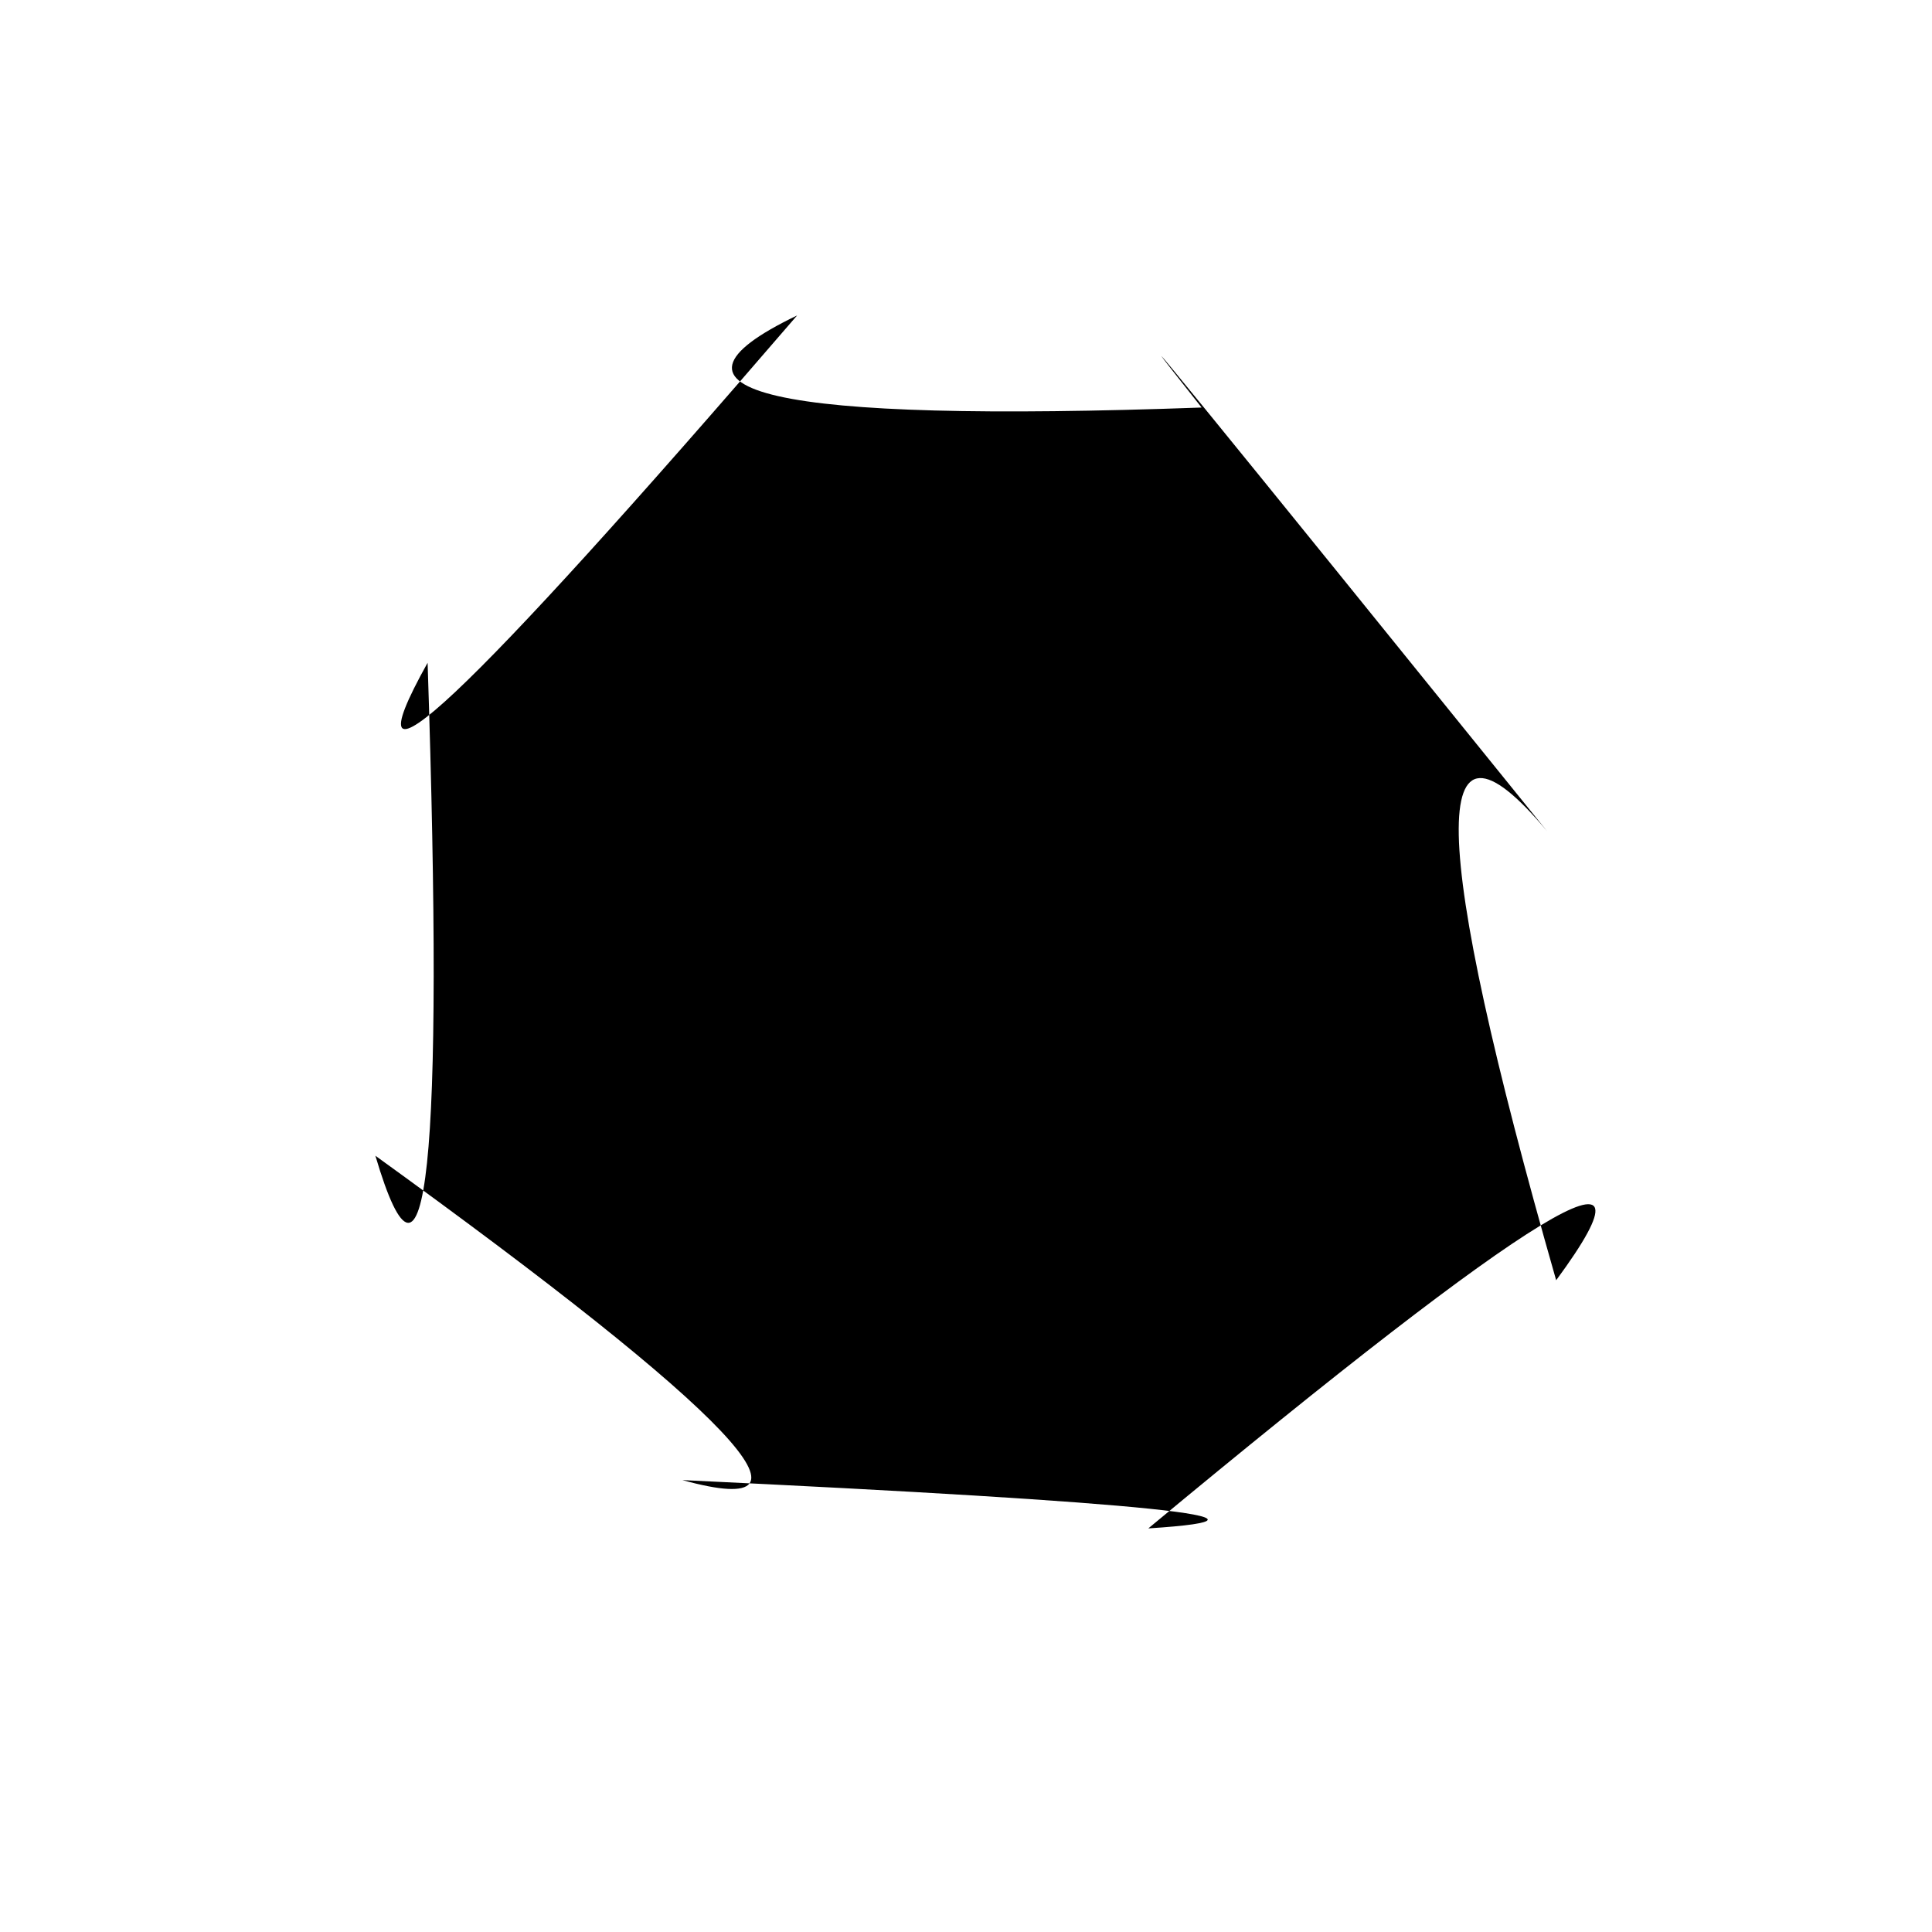
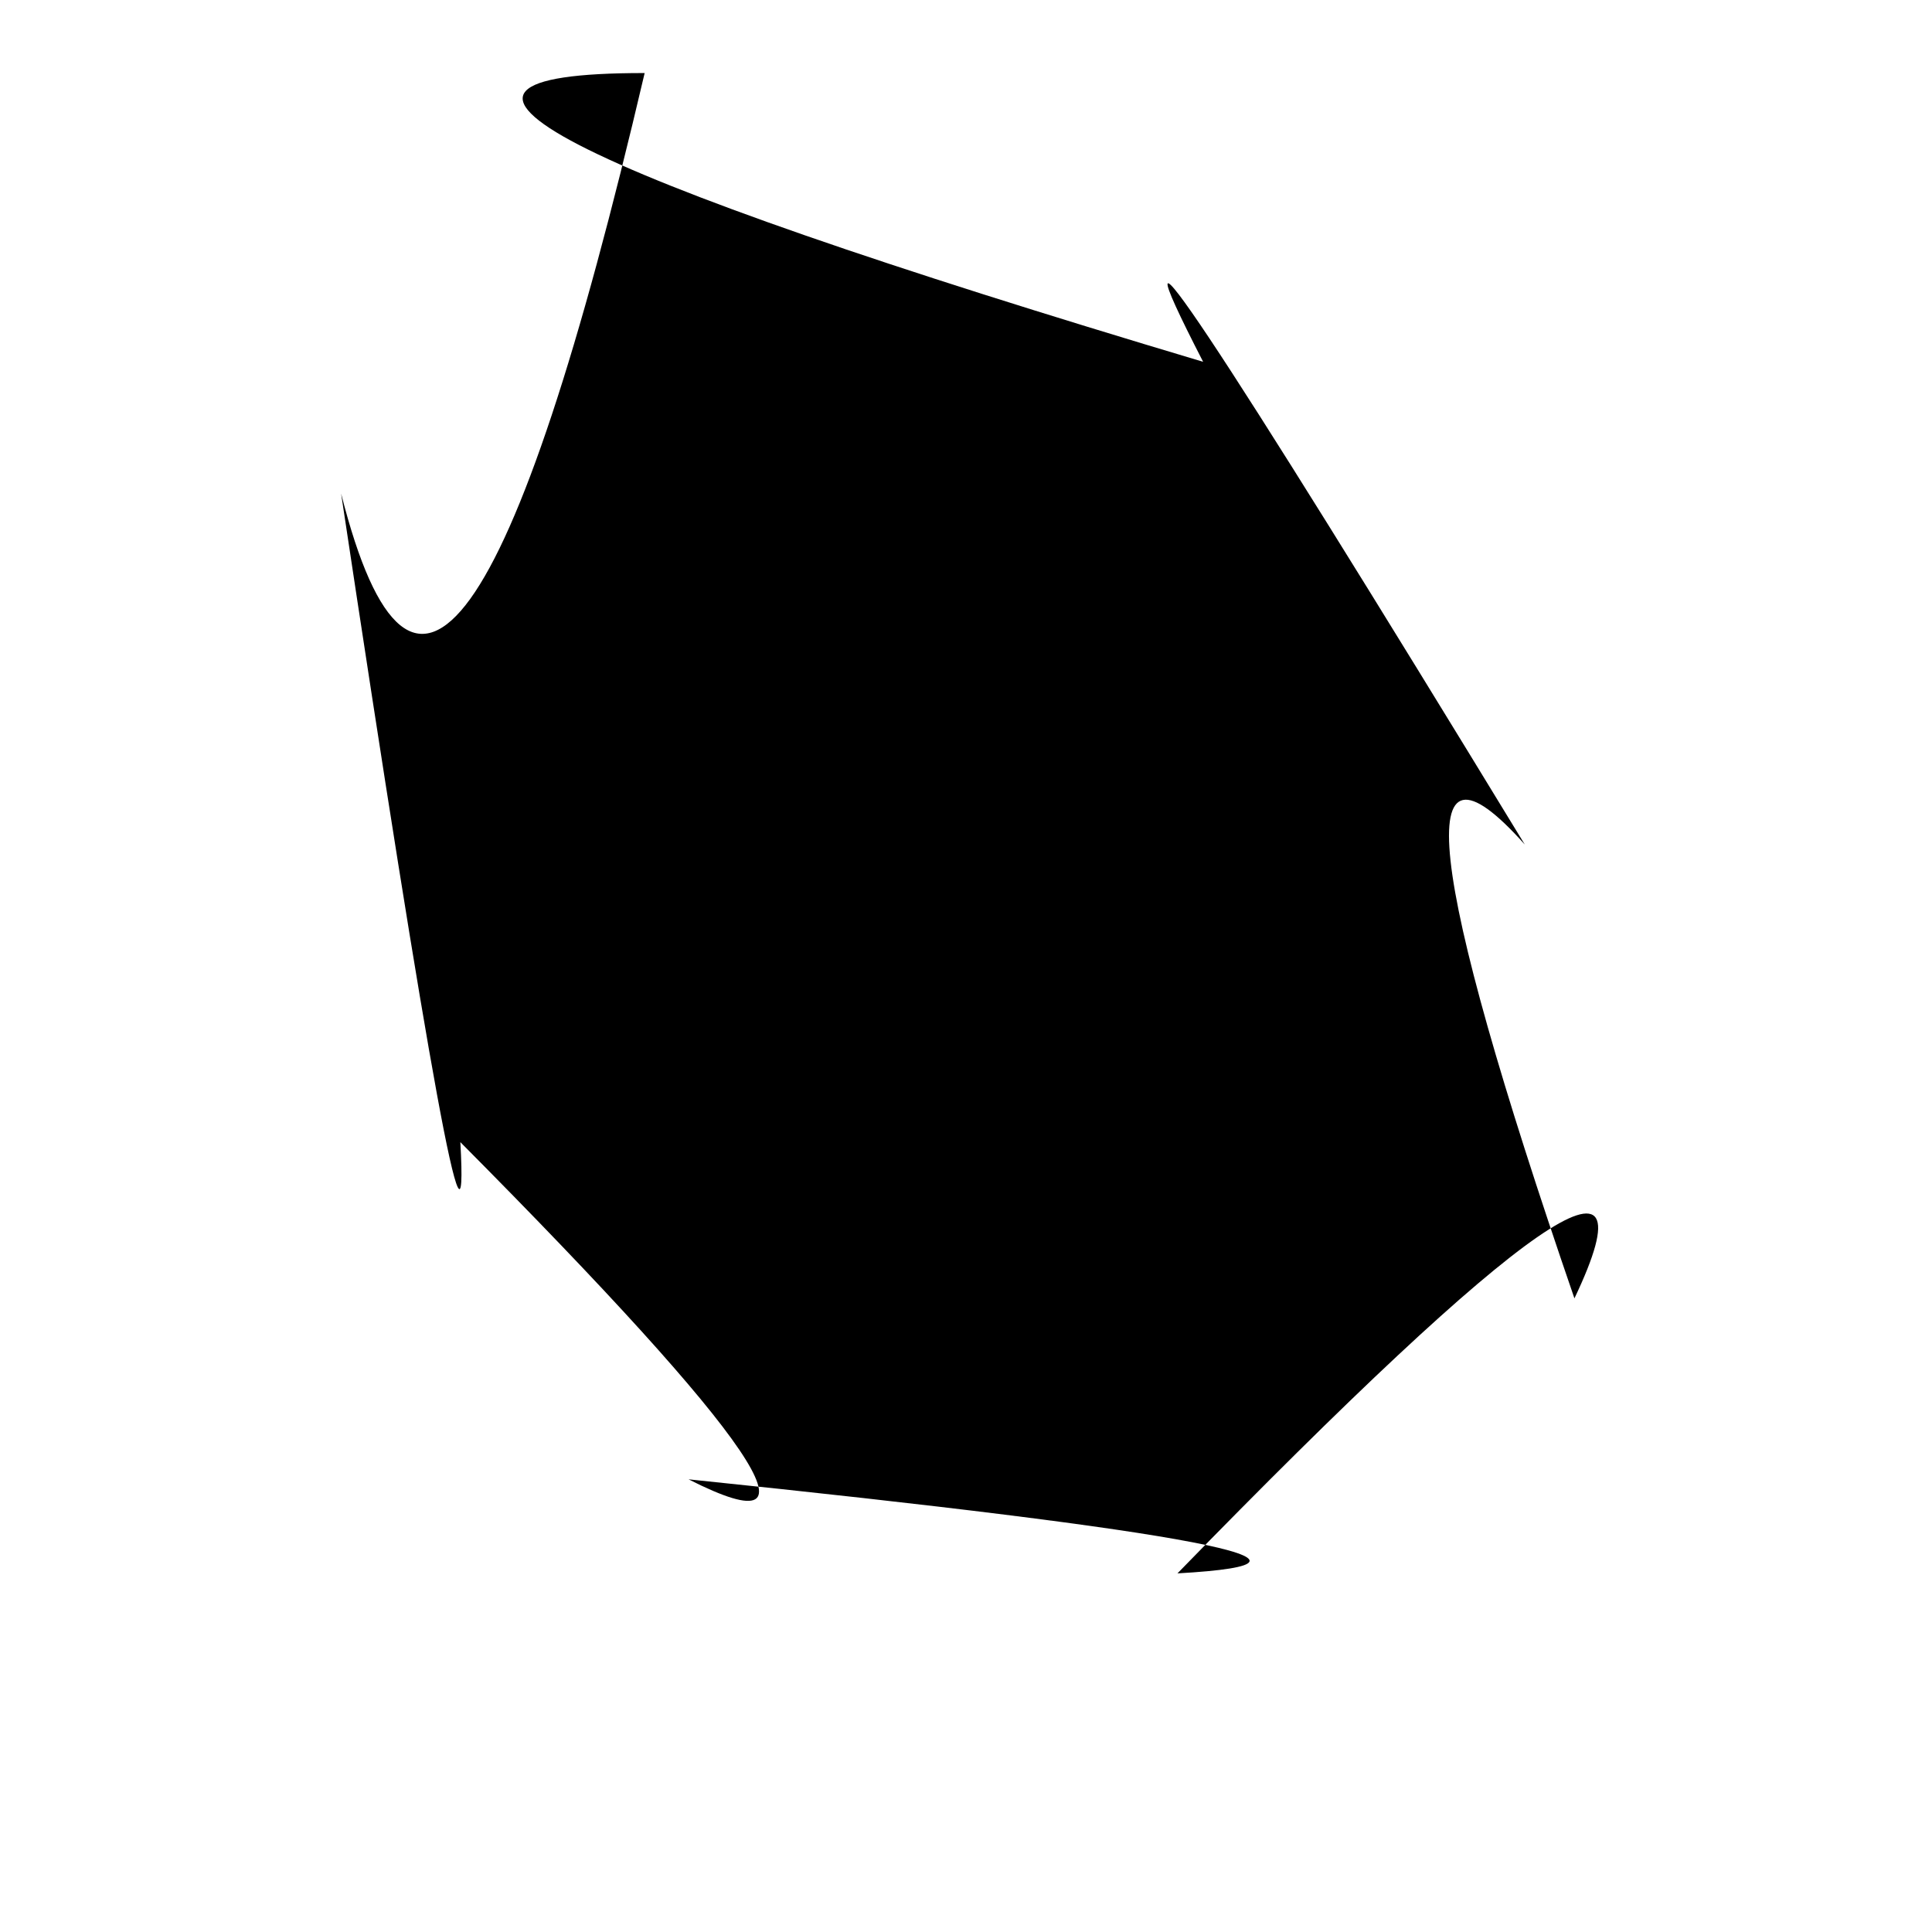
<svg xmlns="http://www.w3.org/2000/svg" viewBox="0 0 64 64" aria-hidden="true">
-   <path fill="black" d="M 39.805 13.5 Q 34.36 6.63 51.245 27.53 Q 45.25 20.37 51.55 42.41 Q 57.24 34.69 38.04 50.63 Q 45.86 50.13 22.605 49.03 Q 30.22 51.13 12.435 38.285 Q 14.99 46.93 14.165 21.955 Q 9.88 29.64 26.405 10.45 Q 18.45 14.27 39.805 13.5 Z" />
+   <path fill="black" d="M 39.855 11.985 Q 34.94 2.43 50.51 27.975 Q 44.77 21.54 52.155 43.01 Q 56.25 34.41 39.005 52.12 Q 48.06 51.61 22.81 49.005 Q 29.95 52.63 15.25 37.835 Q 15.67 45.38 11.3 16.35 Q 14.83 30.29 21.355 2.42 Q 7.77 2.41 39.855 11.985 Z" />
</svg>
